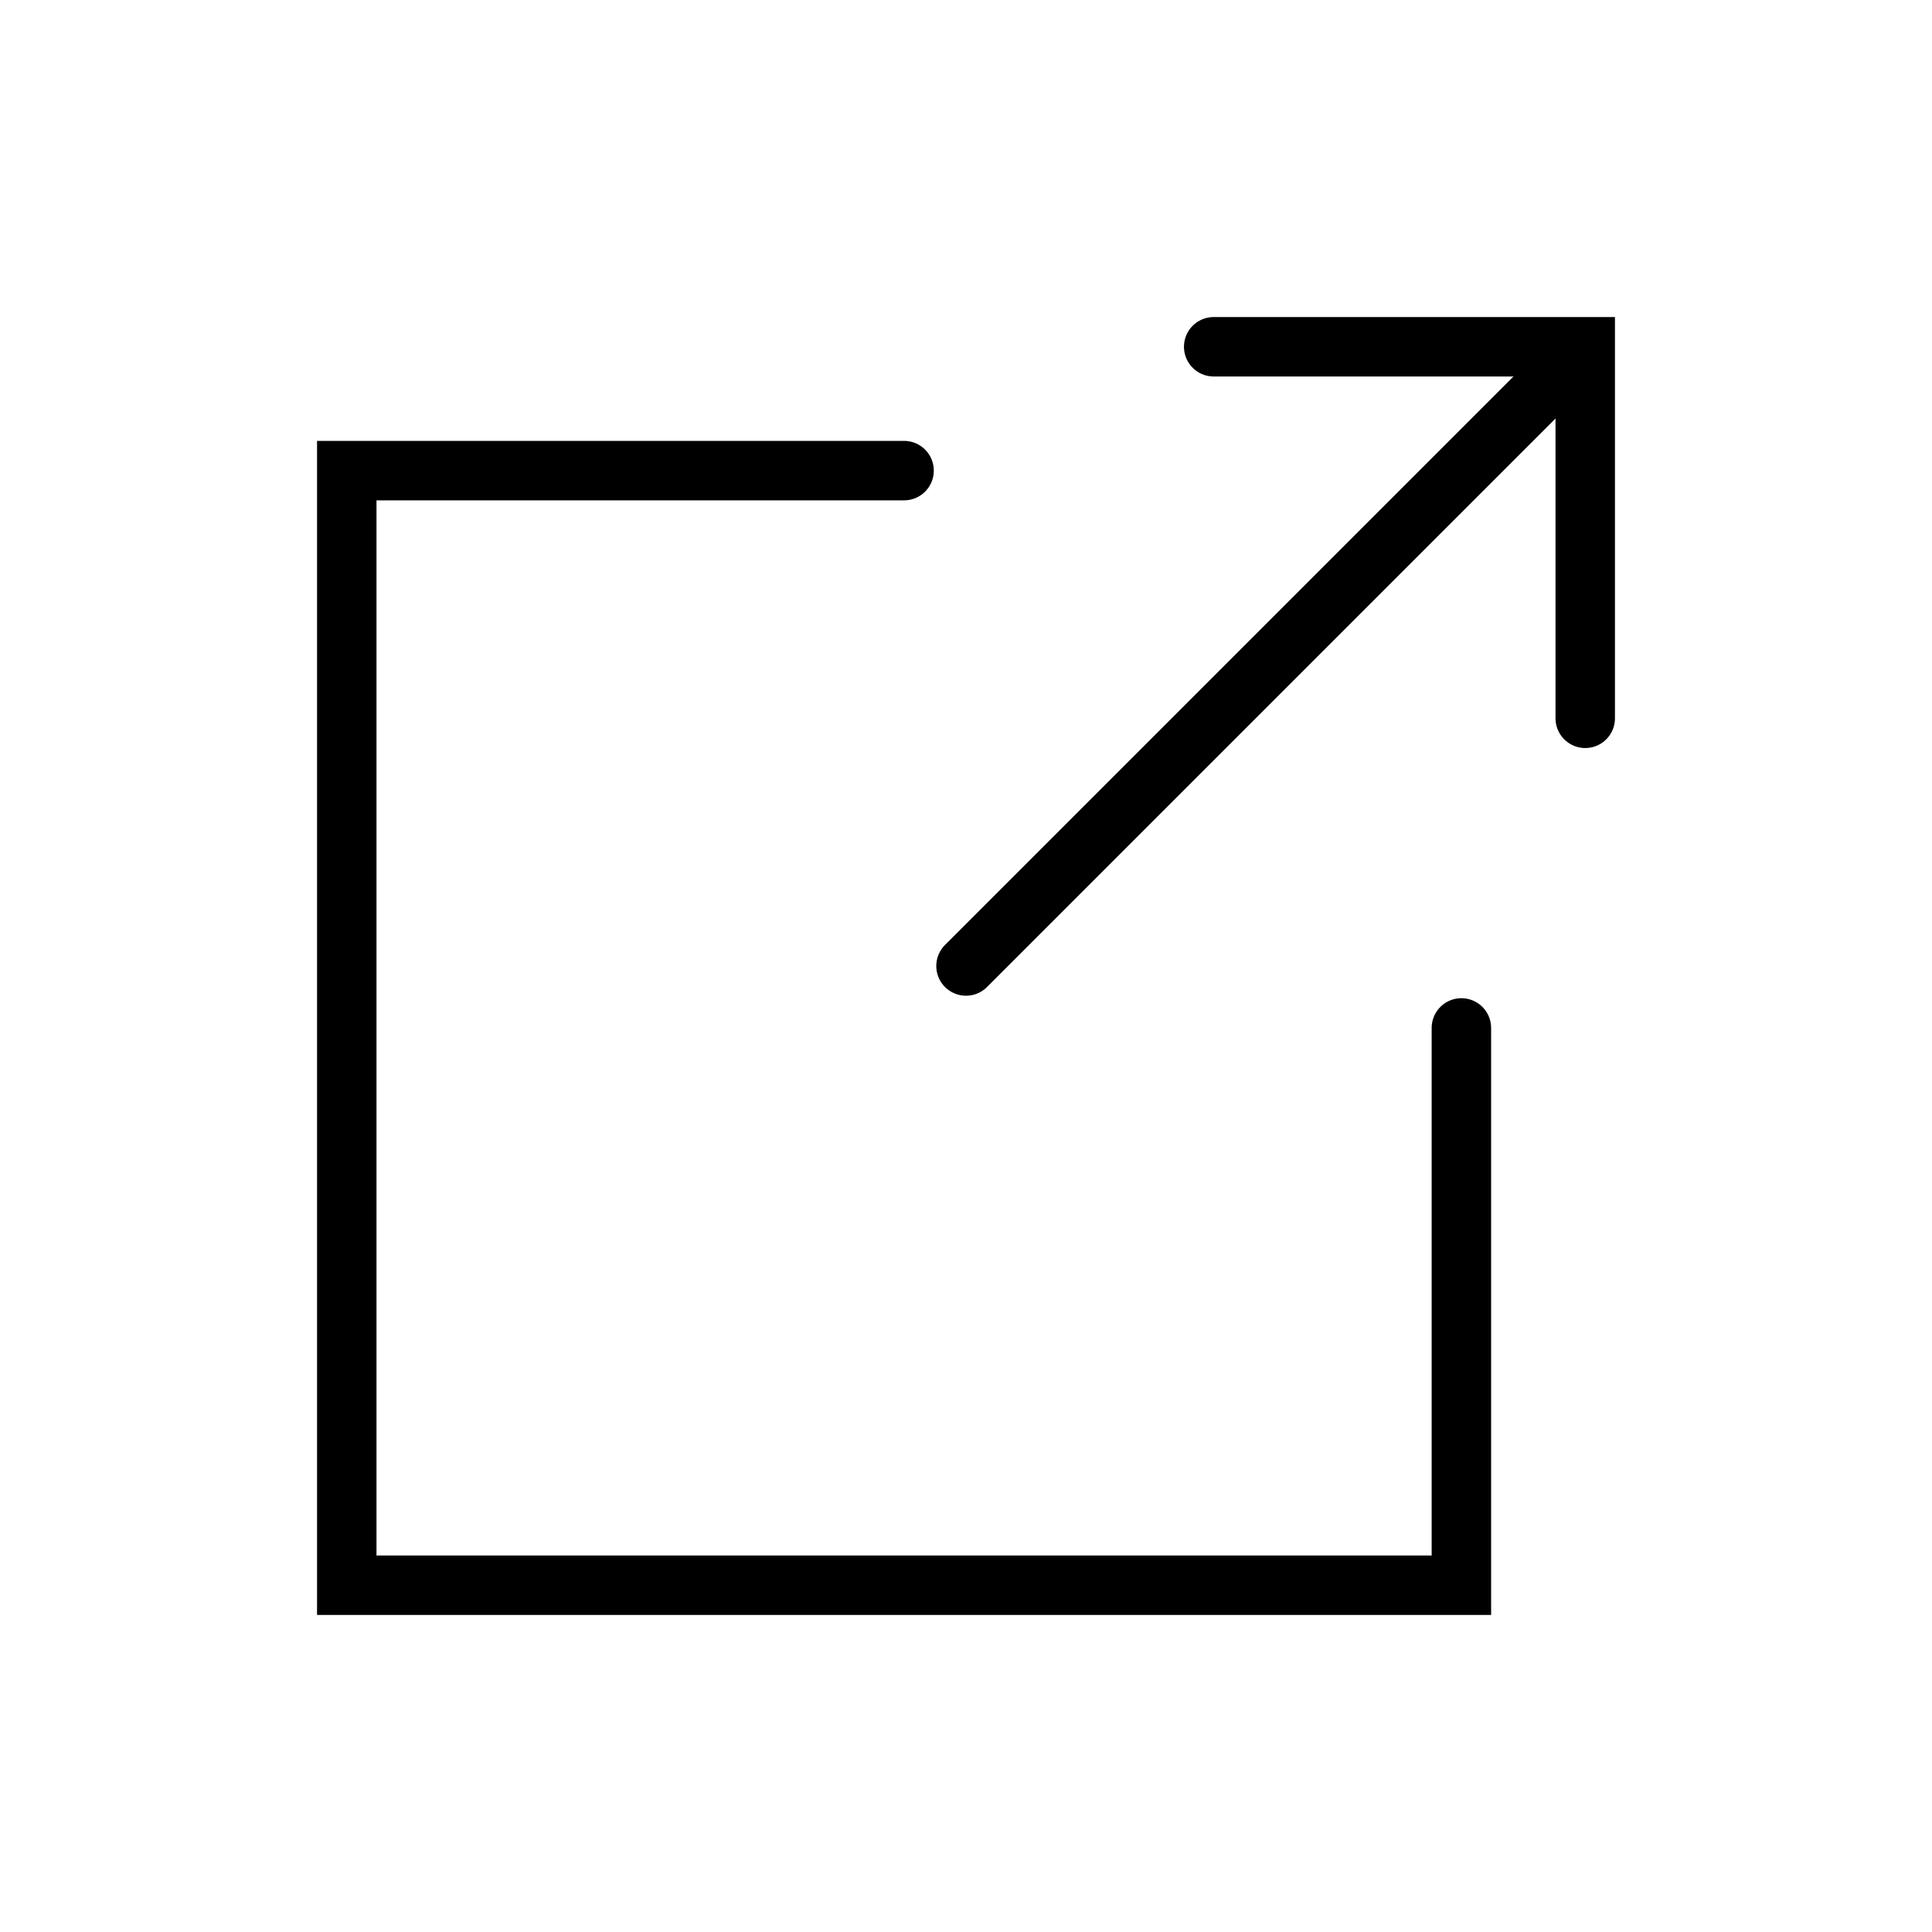
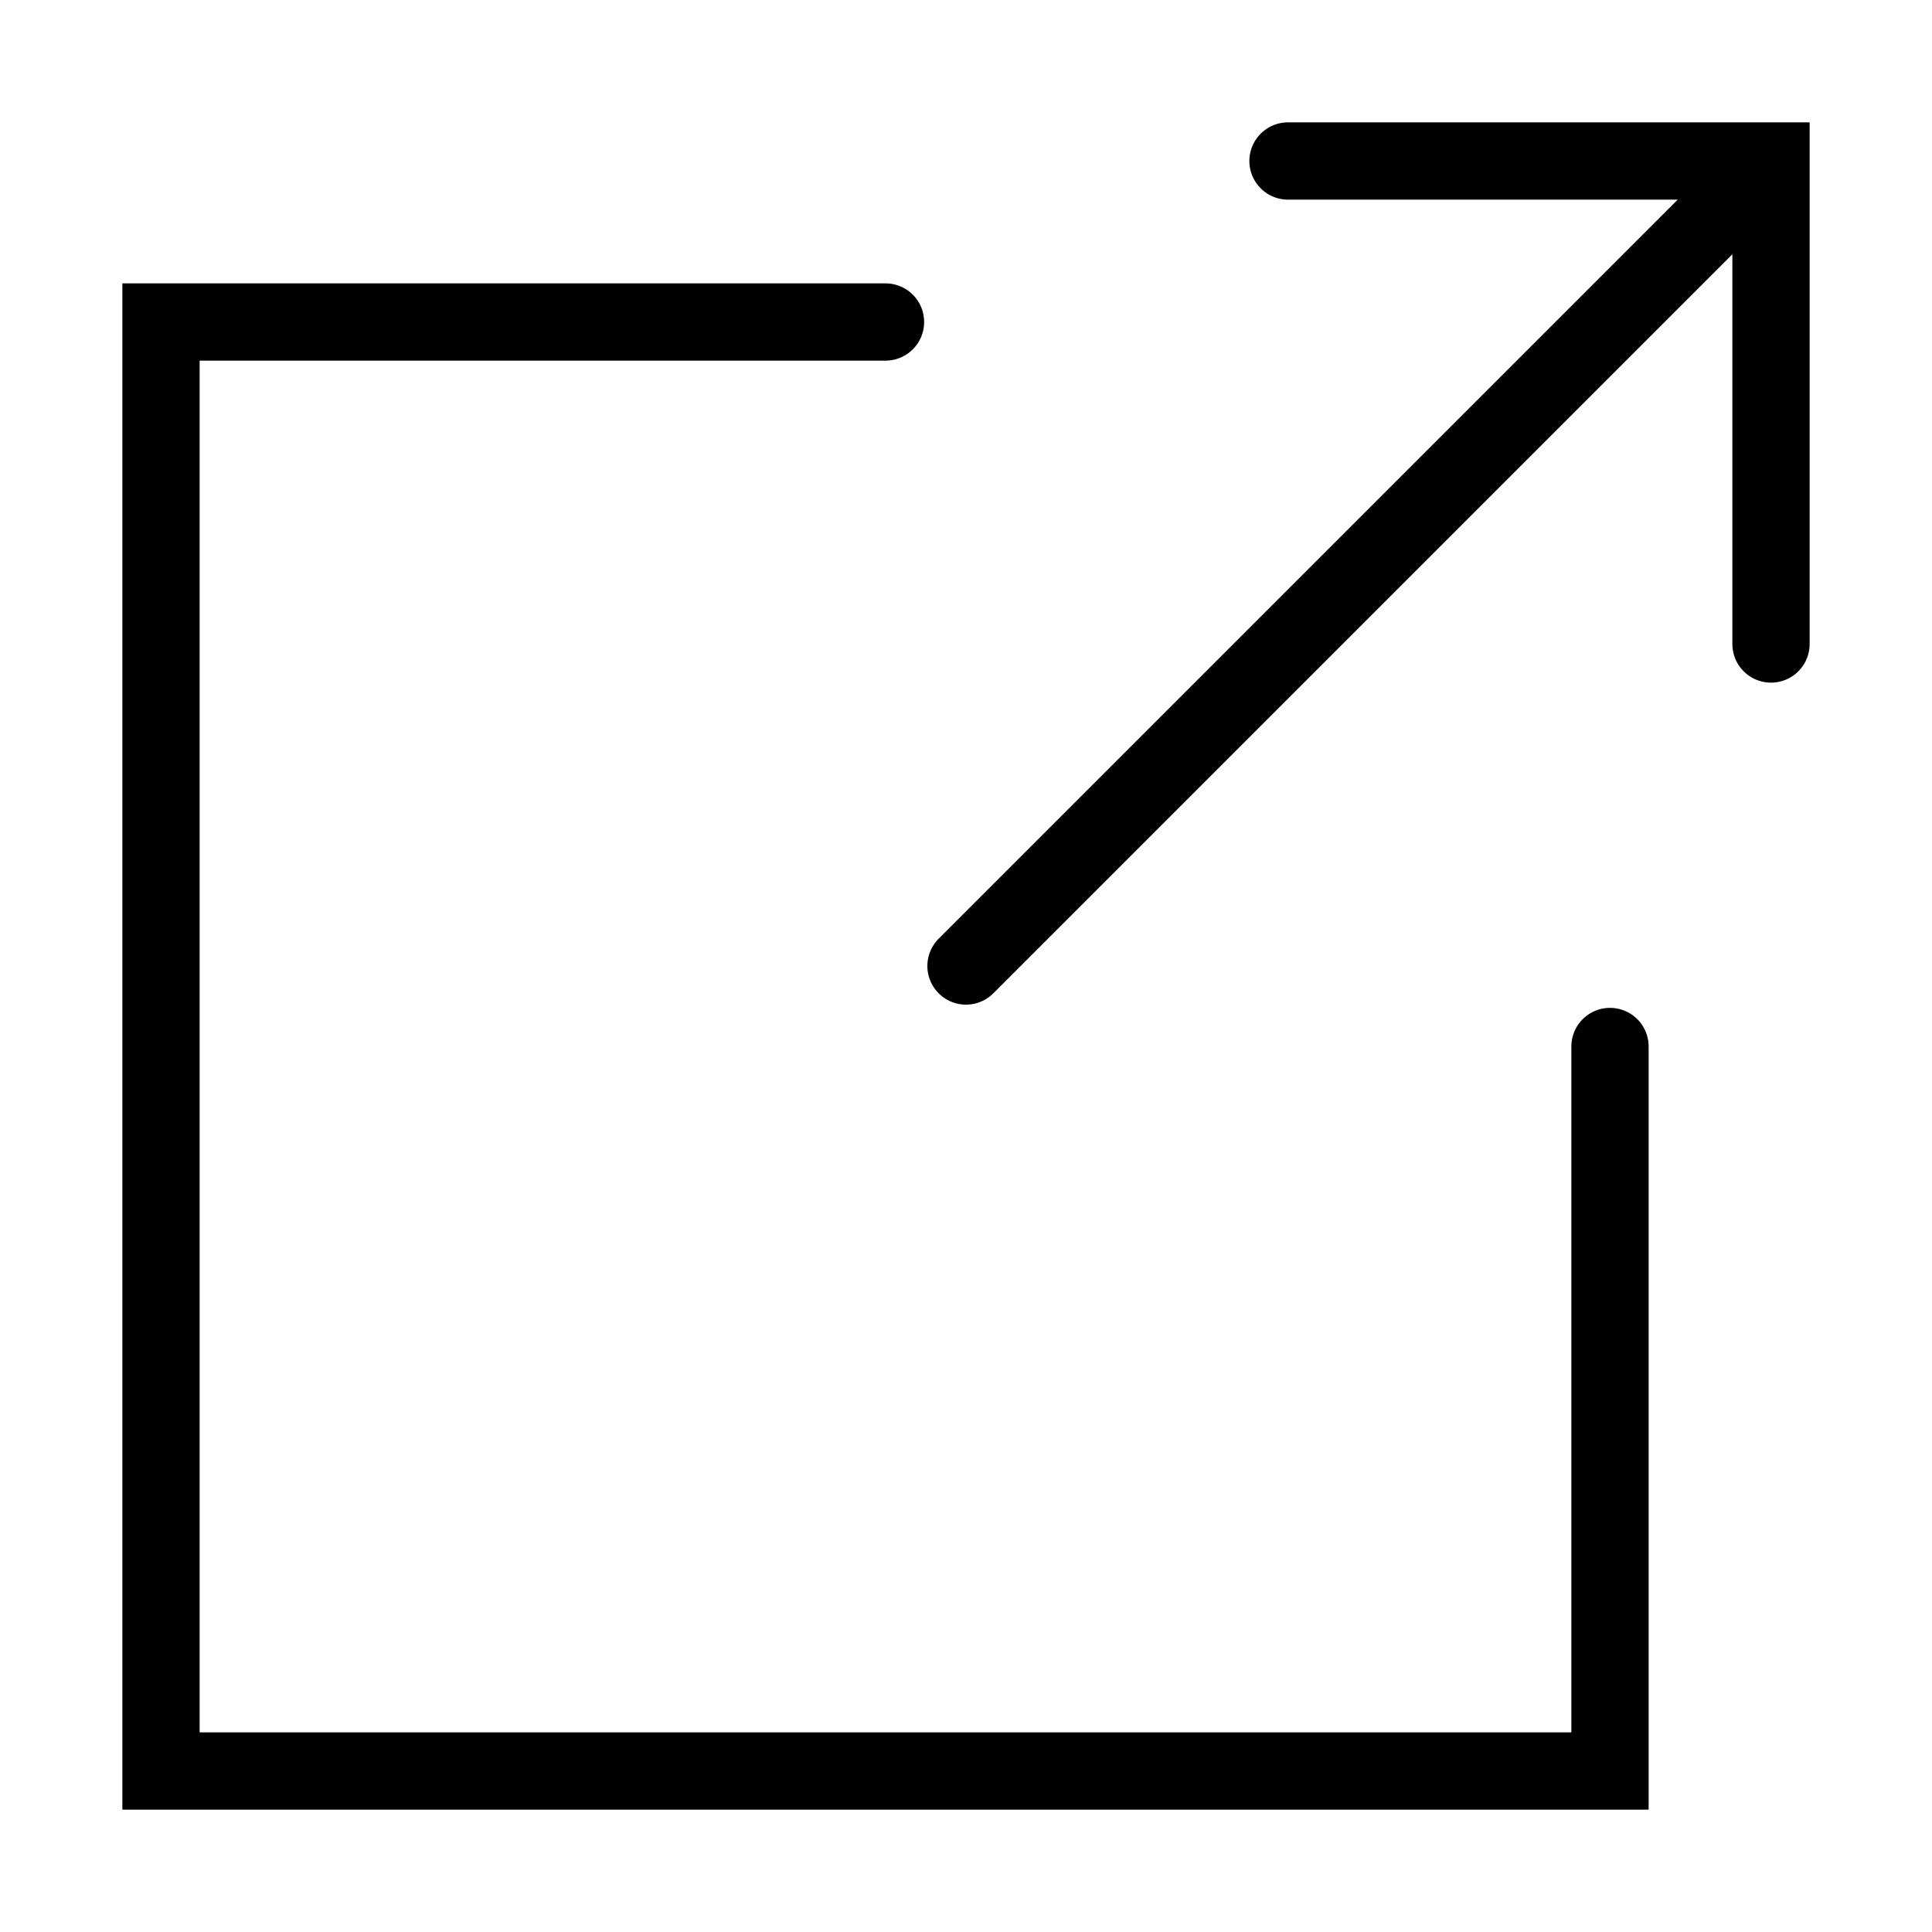
- <svg xmlns="http://www.w3.org/2000/svg" width="64px" height="64px" viewBox="-3.6 -3.6 31.20 31.20" fill="none" stroke="#000000" stroke-width="0.96" stroke-linecap="round" stroke-linejoin="miter" transform="rotate(0)">
+ <svg xmlns="http://www.w3.org/2000/svg" width="16px" height="16px" viewBox="0 0 24 24" fill="none" stroke="#000000" stroke-width="0.96" stroke-linecap="round" stroke-linejoin="miter" transform="rotate(0)">
  <g id="SVGRepo_bgCarrier" stroke-width="0" />
  <g id="SVGRepo_tracerCarrier" stroke-linecap="round" stroke-linejoin="round" stroke="#CCCCCC" stroke-width="0.24" />
  <g id="SVGRepo_iconCarrier">
    <polyline points="20 13 20 22 2 22 2 4 11 4" />
    <polyline points="16 2 22 2 22 8" />
    <line x1="12" y1="12" x2="21.6" y2="2.4" />
  </g>
</svg>
